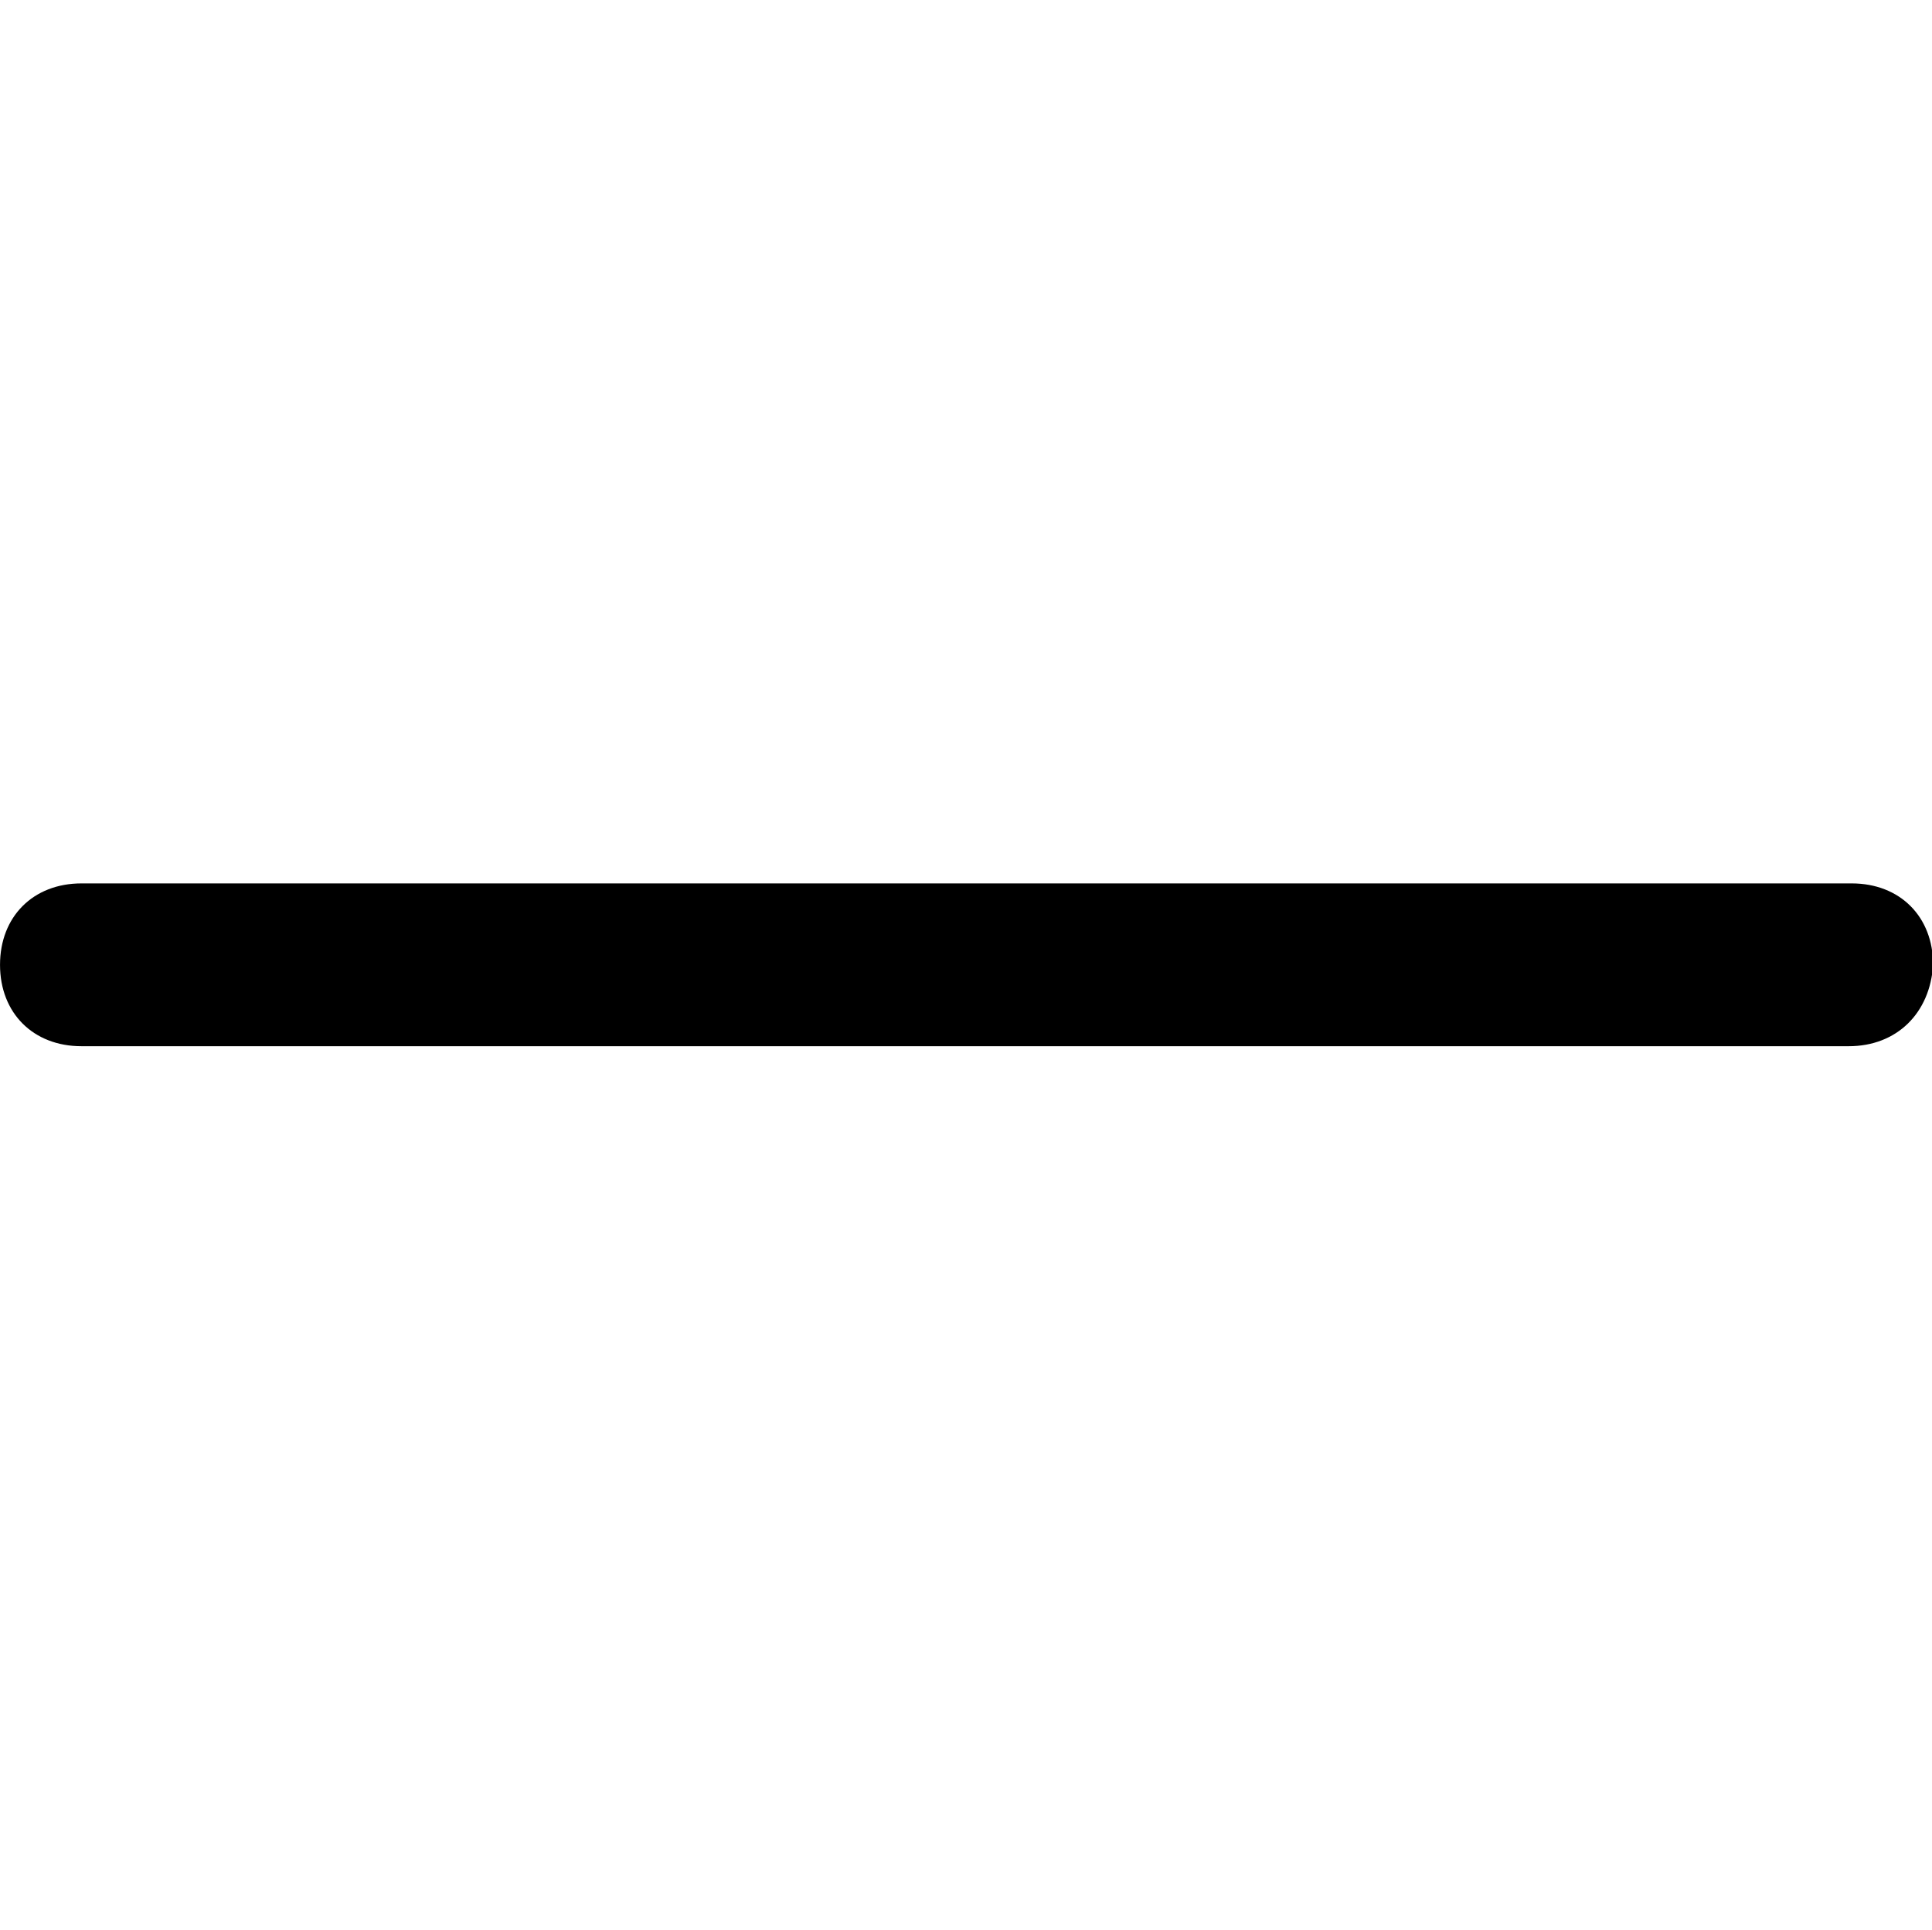
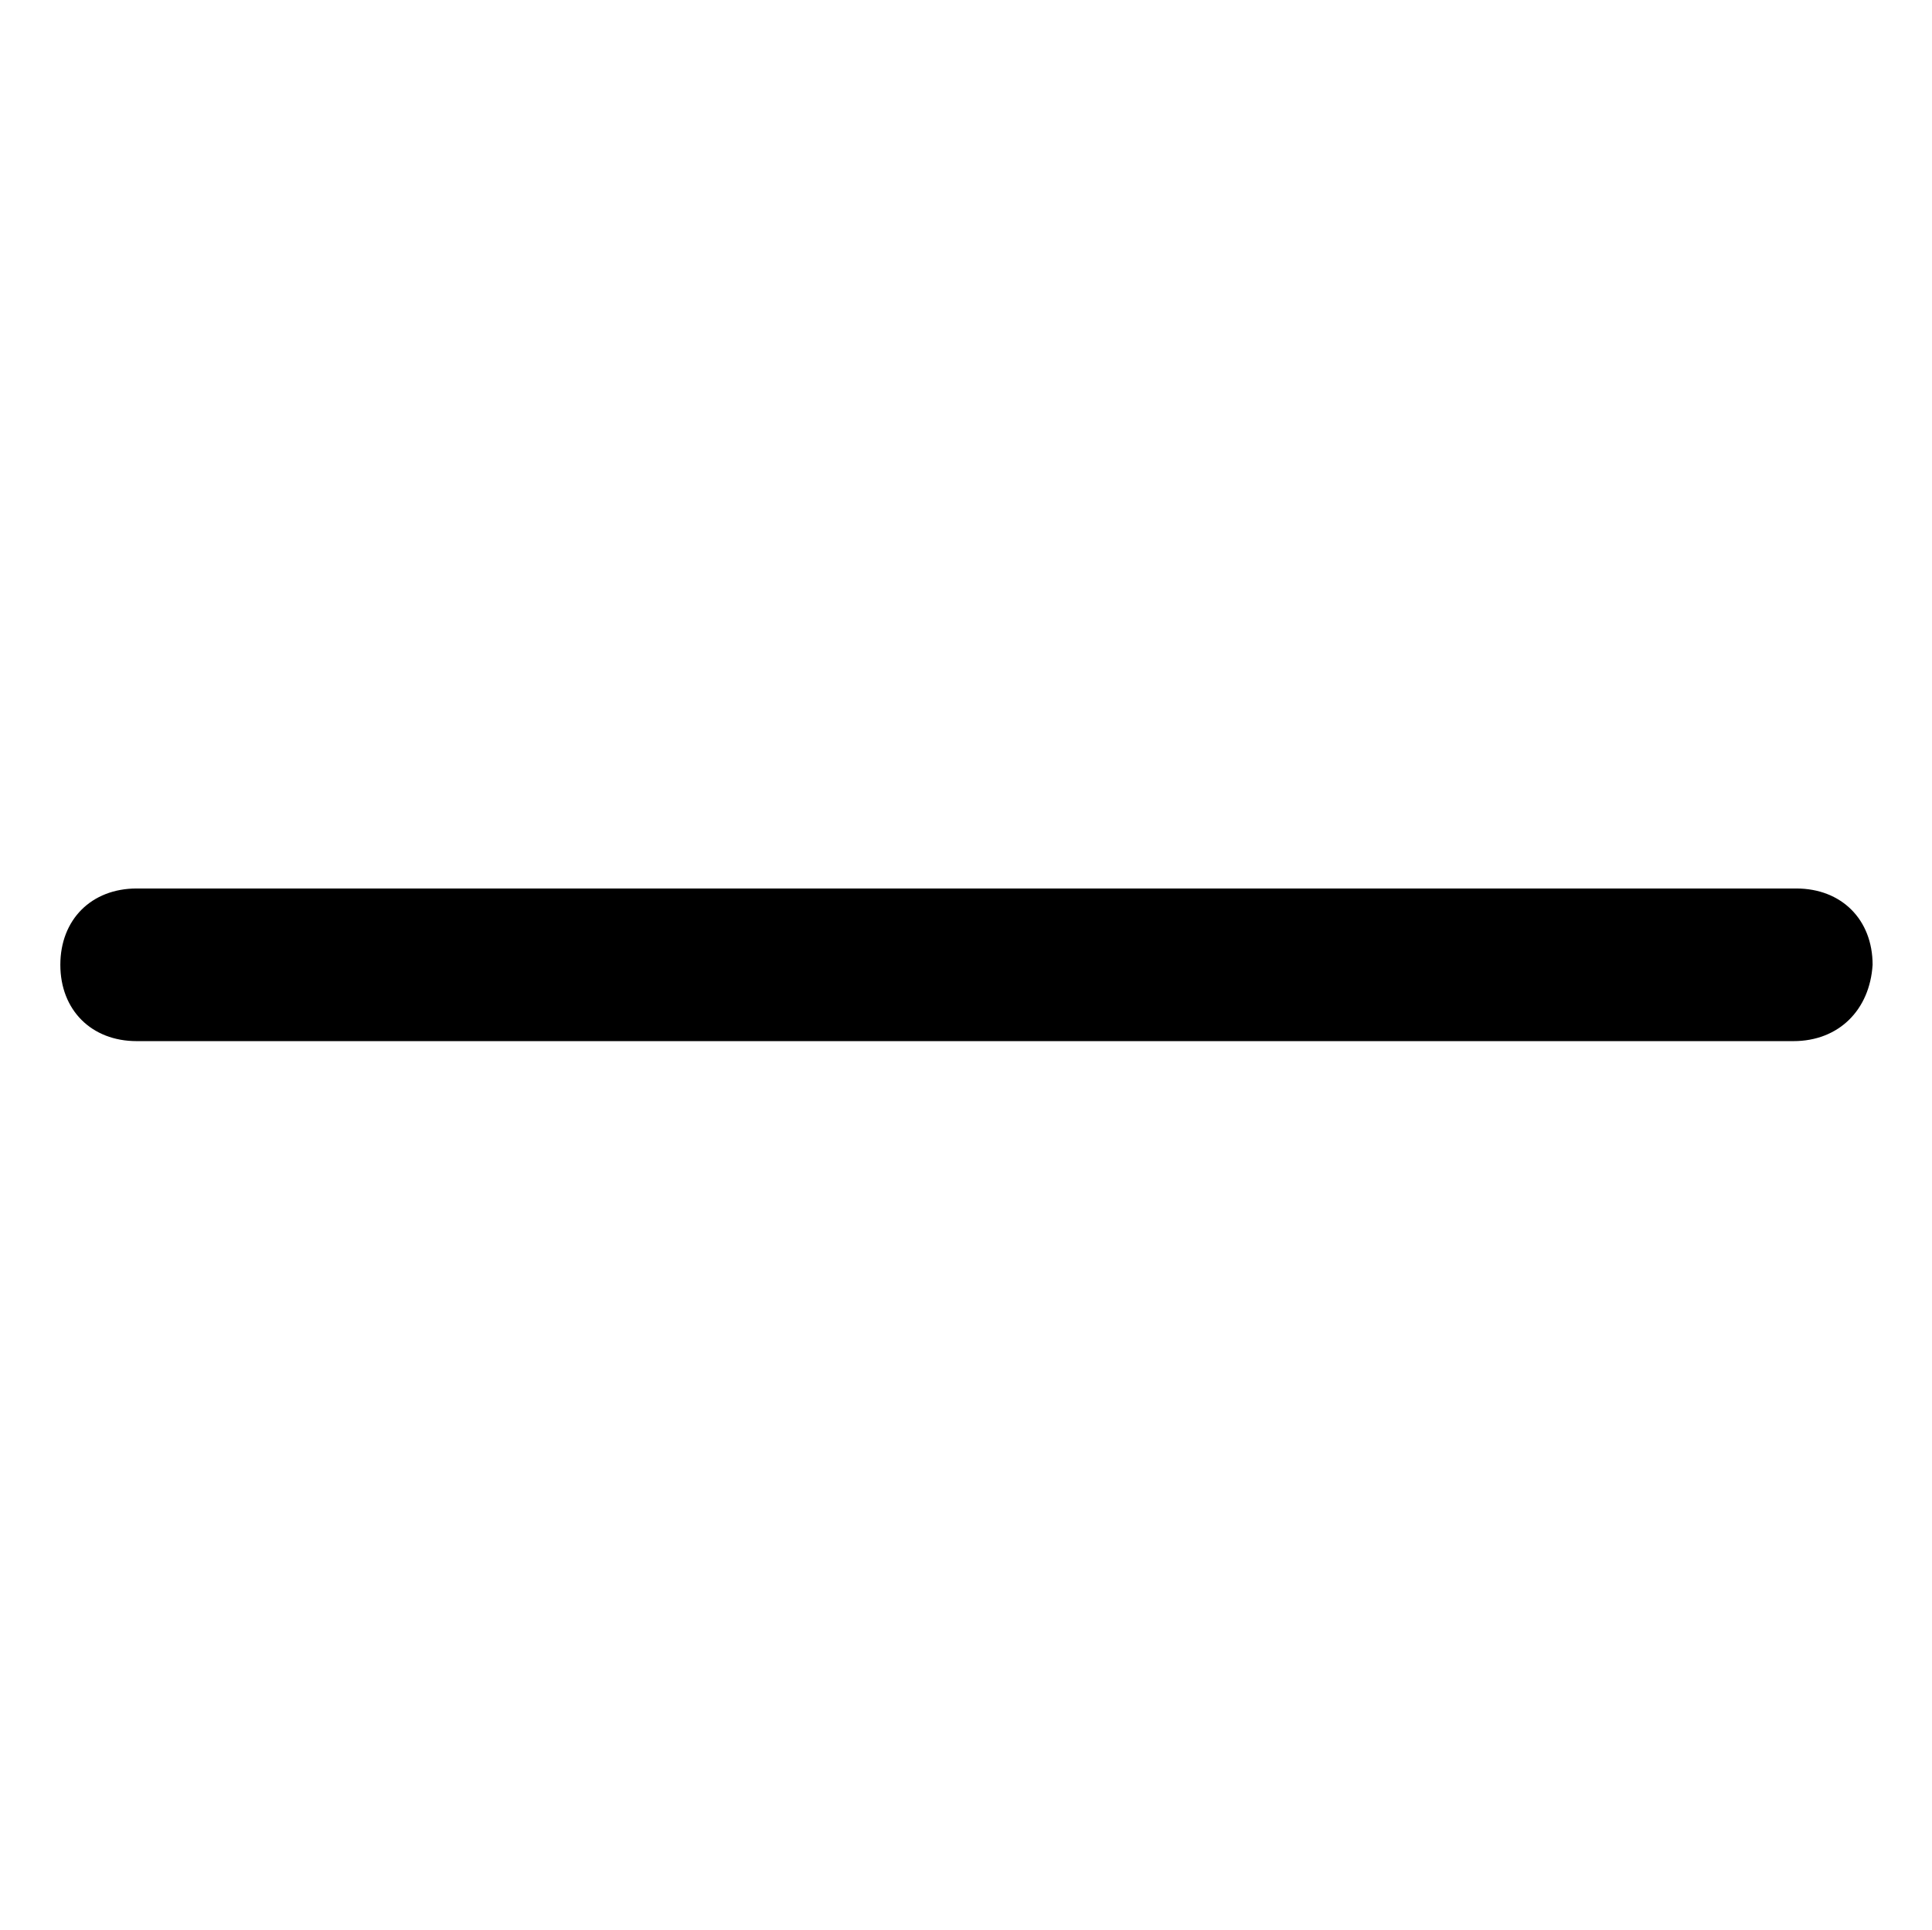
<svg xmlns="http://www.w3.org/2000/svg" class="icon" width="200px" height="199.80px" viewBox="0 0 1025 1024" version="1.1">
-   <path fill="#000000" d="M980.8 555.2H43.2C17.6 555.2 0 537.6 0 512s17.6-43.2 43.2-43.2h939.2c25.6 0 43.2 17.6 43.2 43.2-1.6 25.6-19.2 43.2-44.8 43.2z" />
+   <path fill="#000000" d="M951.5 552.5H72.5C48.5 552.5 32 536 32 512s16.5-40.5 40.5-40.5h880.5c24 0 40.5 16.5 40.5 40.5-1.5 24-18 40.5-42 40.5z" />
</svg>
